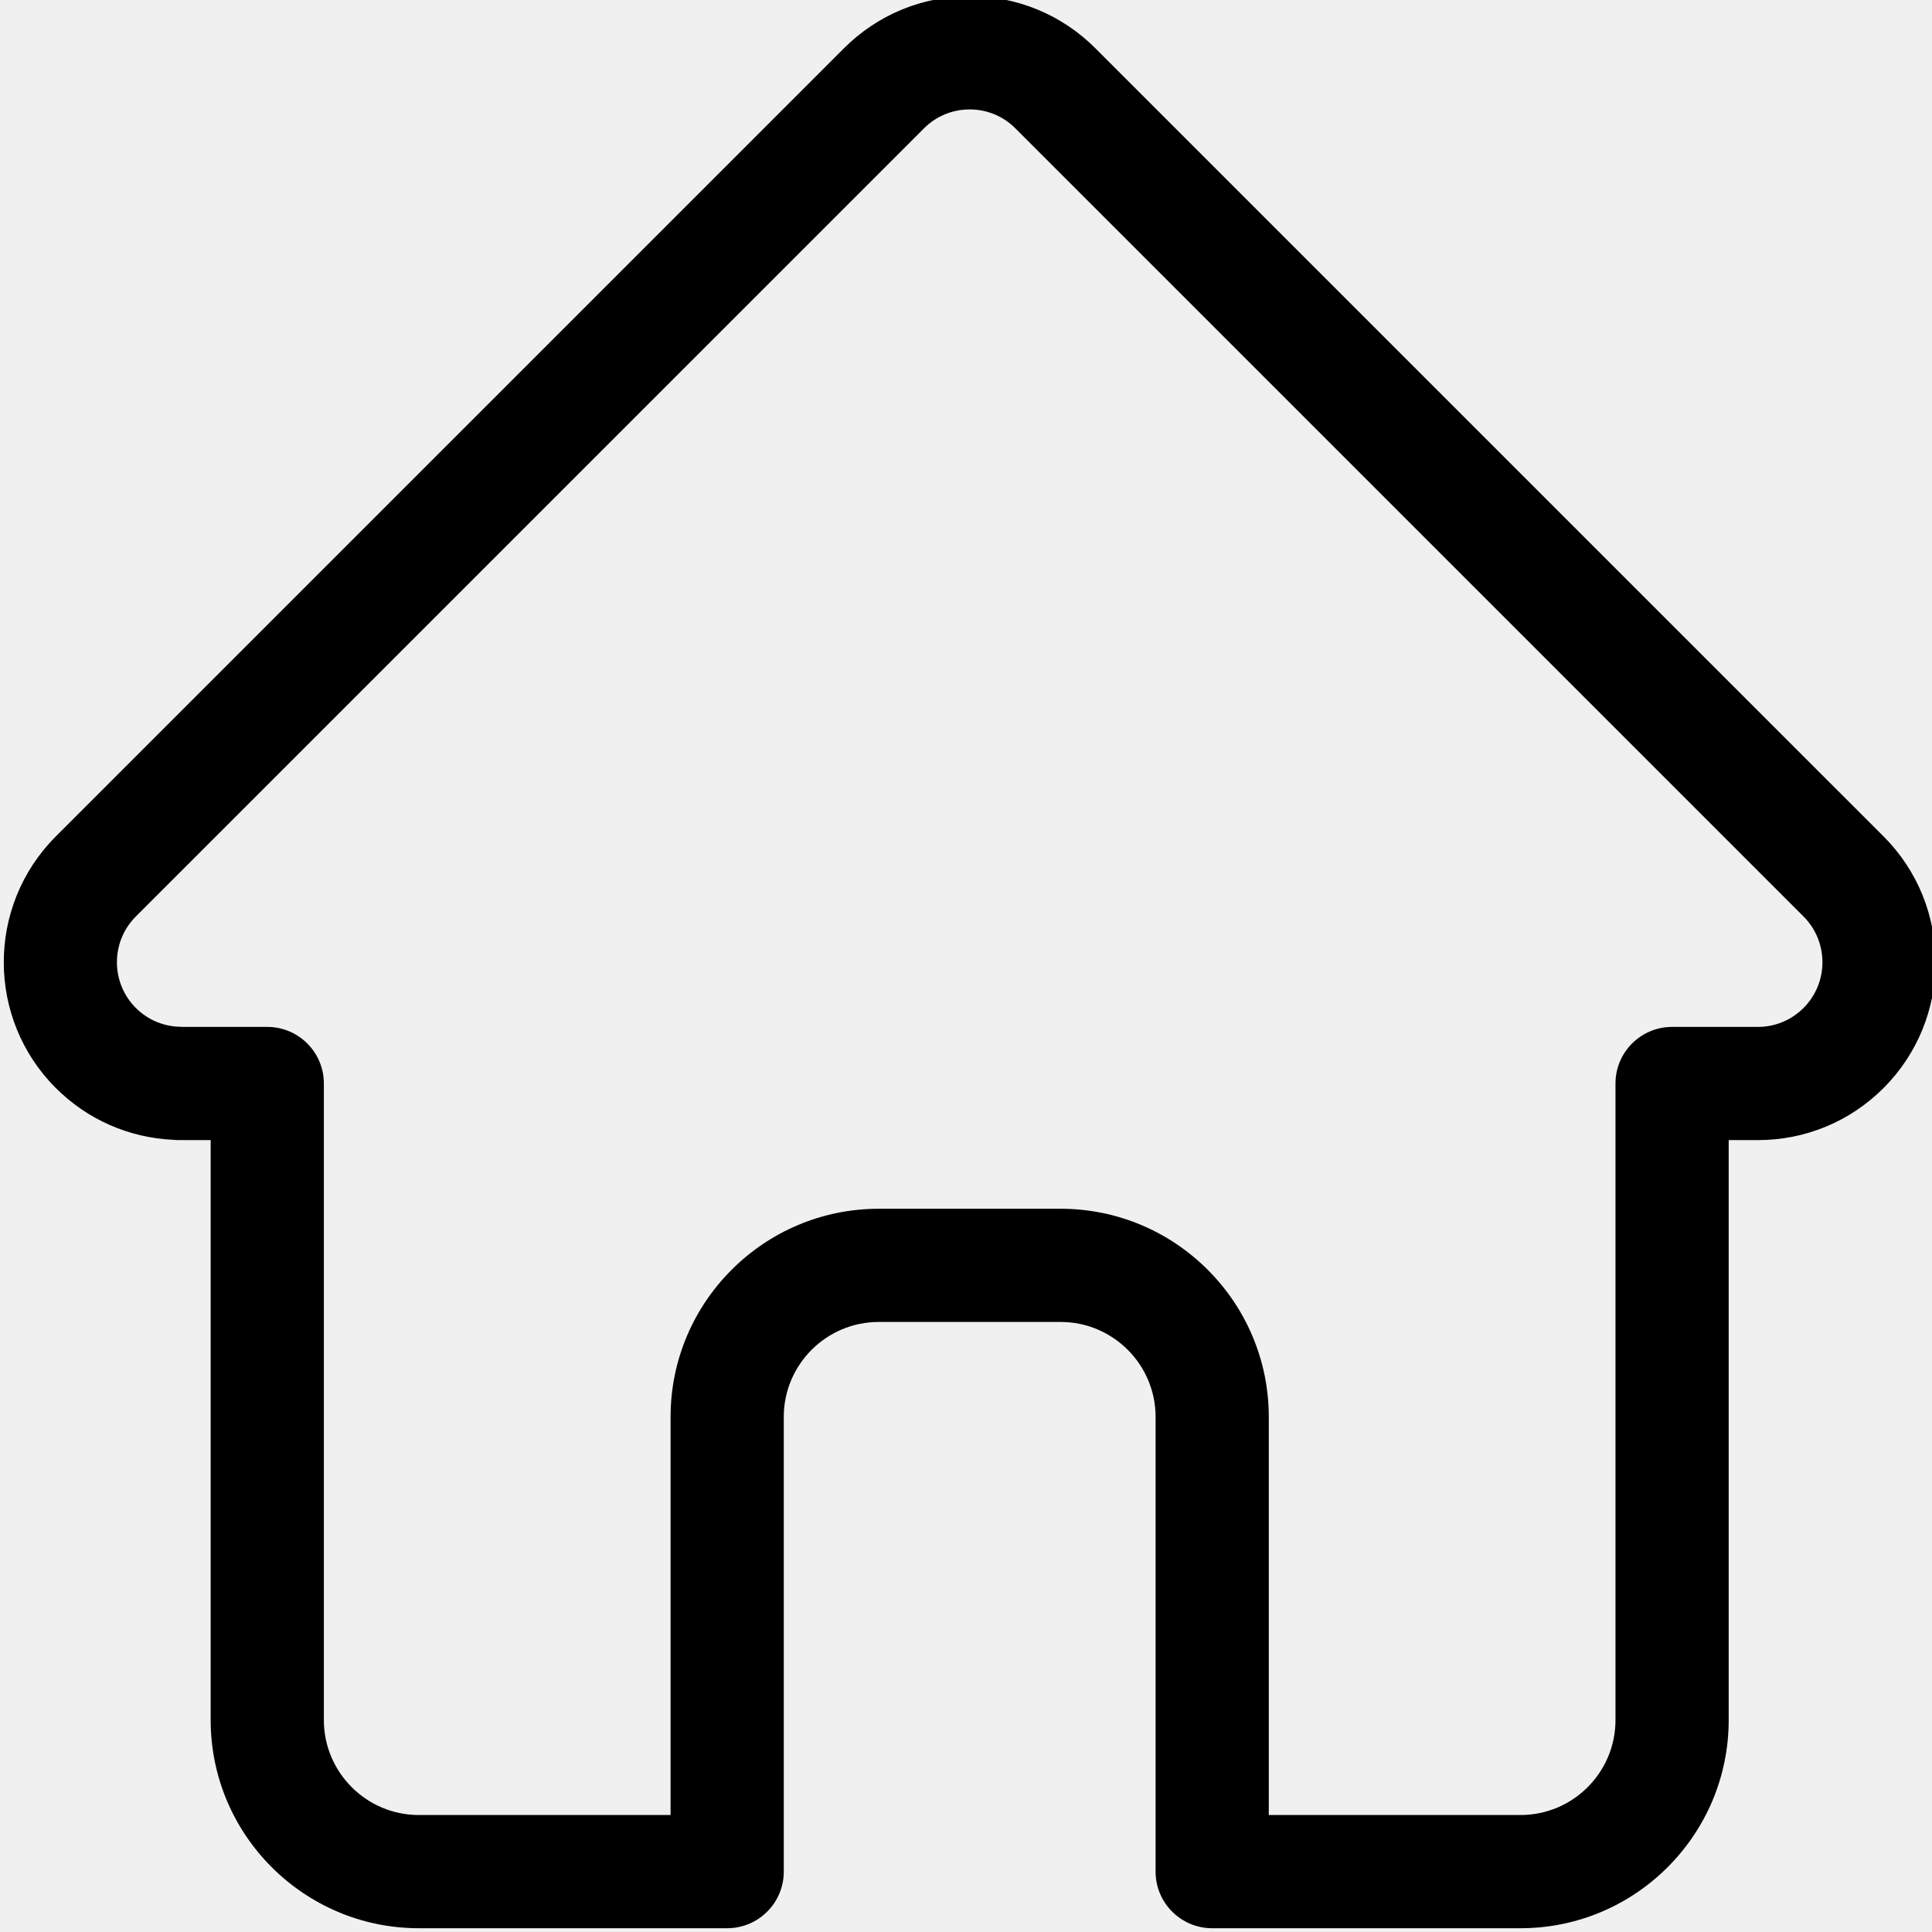
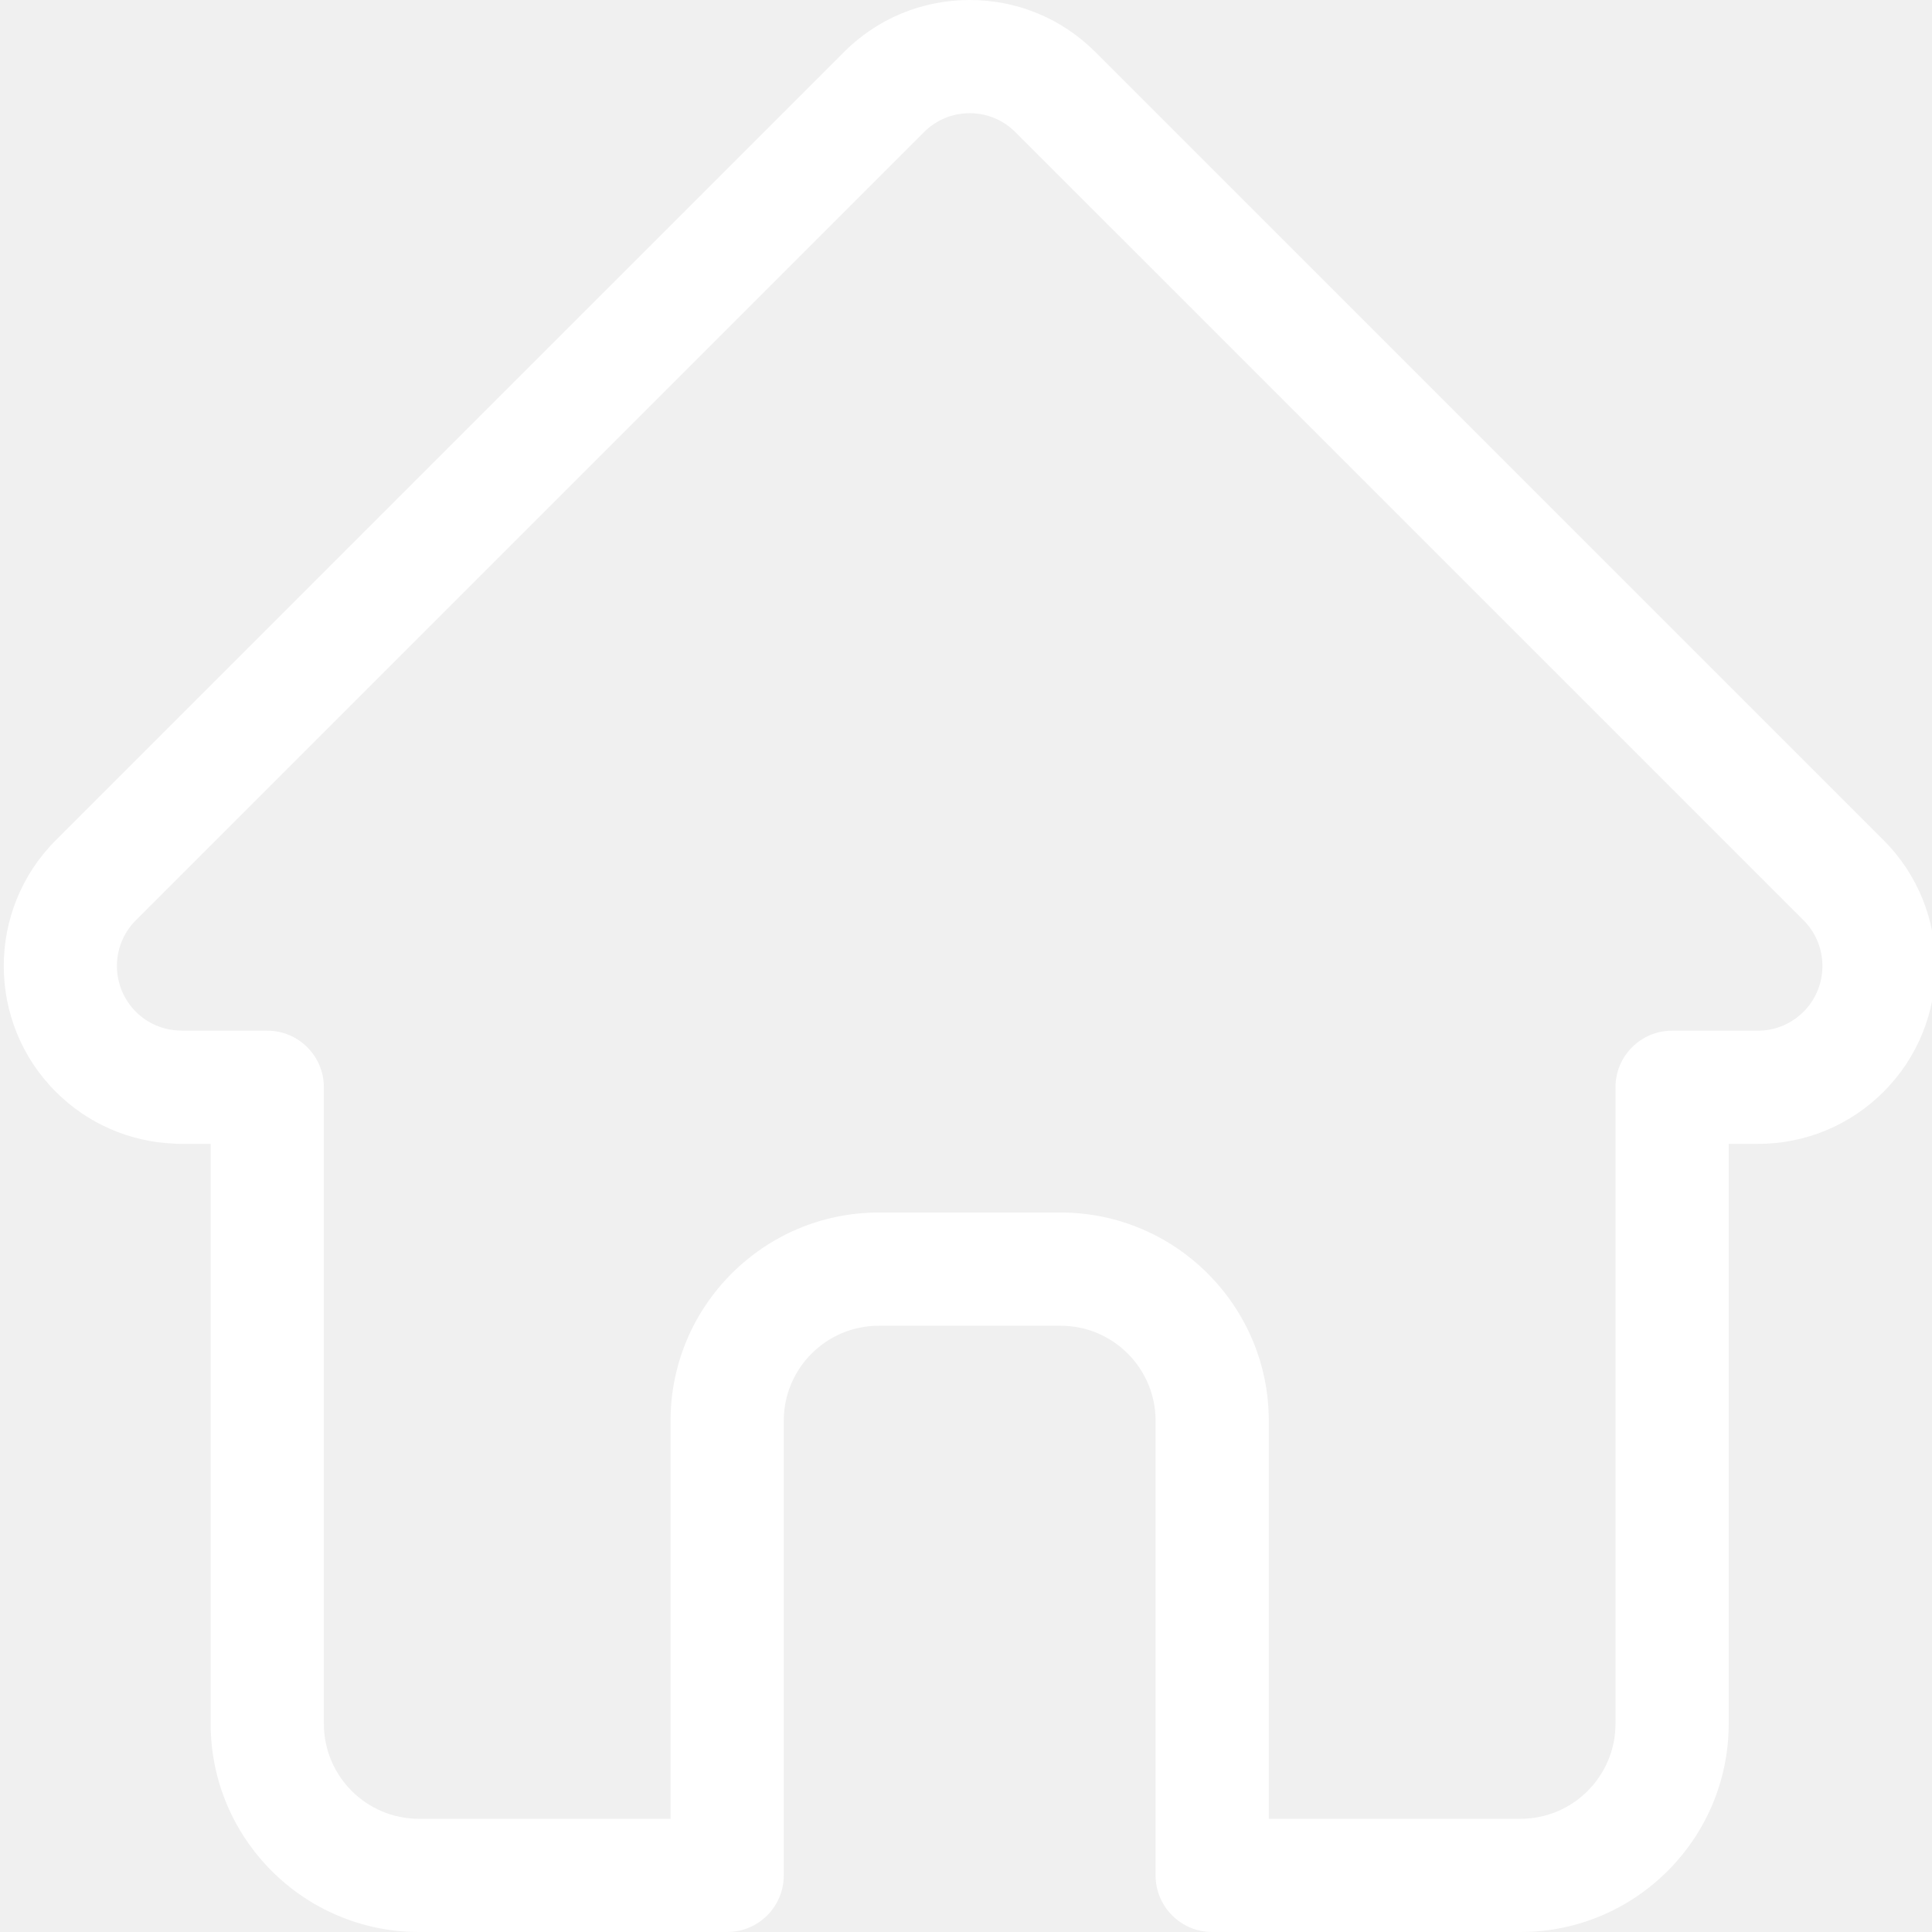
- <svg xmlns="http://www.w3.org/2000/svg" height="511pt" viewBox="0 1 511 511.999" width="511pt">
-   <path d="m498.699 222.695c-.016-.012-.027-.027-.039-.039l-208.855-208.848c-8.902-8.906-20.738-13.809-33.328-13.809-12.59 0-24.426 4.902-33.332 13.809l-208.746 208.742c-.07.07-.145.145-.211.215-18.281 18.387-18.25 48.219.09 66.559 8.379 8.383 19.441 13.234 31.273 13.746.484.047.969.07 1.457.07h8.32v153.695c0 30.418 24.75 55.164 55.168 55.164h81.711c8.285 0 15-6.719 15-15v-120.5c0-13.879 11.293-25.168 25.172-25.168h48.195c13.879 0 25.168 11.289 25.168 25.168v120.5c0 8.281 6.715 15 15 15h81.711c30.422 0 55.168-24.746 55.168-55.164v-153.695h7.719c12.586 0 24.422-4.902 33.332-13.812 18.359-18.367 18.367-48.254.027-66.633zm-21.242 45.422c-3.238 3.238-7.543 5.023-12.117 5.023h-22.719c-8.285 0-15 6.715-15 15v168.695c0 13.875-11.289 25.164-25.168 25.164h-66.711v-105.5c0-30.418-24.746-55.168-55.168-55.168h-48.195c-30.422 0-55.172 24.75-55.172 55.168v105.5h-66.711c-13.875 0-25.168-11.289-25.168-25.164v-168.695c0-8.285-6.715-15-15-15h-22.328c-.234-.016-.465-.027-.703-.031-4.469-.078-8.66-1.852-11.801-4.996-6.68-6.68-6.68-17.551 0-24.234.004 0 .004-.004.008-.008l.012-.012 208.848-208.84c3.234-3.238 7.535-5.02 12.113-5.02 4.574 0 8.875 1.781 12.113 5.02l208.801 208.797c.031.031.066.062.098.094 6.645 6.691 6.633 17.539-.031 24.207zm0 0" />
+ <svg xmlns="http://www.w3.org/2000/svg" version="1.1" width="512" height="512" x="0" y="0" viewBox="0 0 511 511.999" style="enable-background:new 0 0 512 512" xml:space="preserve" class="">
+   <g>
+     <path d="m498.699 222.695c-.016-.012-.027-.027-.039-.039l-208.855-208.848c-8.902-8.906-20.738-13.809-33.328-13.809-12.59 0-24.426 4.902-33.332 13.809l-208.746 208.742c-.07.07-.145.145-.211.215-18.281 18.387-18.25 48.219.09 66.559 8.379 8.383 19.441 13.234 31.273 13.746.484.047.969.07 1.457.07h8.32v153.695c0 30.418 24.75 55.164 55.168 55.164h81.711c8.285 0 15-6.719 15-15v-120.5c0-13.879 11.293-25.168 25.172-25.168h48.195c13.879 0 25.168 11.289 25.168 25.168v120.5c0 8.281 6.715 15 15 15h81.711c30.422 0 55.168-24.746 55.168-55.164v-153.695h7.719c12.586 0 24.422-4.902 33.332-13.812 18.359-18.367 18.367-48.254.027-66.633zm-21.242 45.422c-3.238 3.238-7.543 5.023-12.117 5.023h-22.719c-8.285 0-15 6.715-15 15v168.695c0 13.875-11.289 25.164-25.168 25.164h-66.711v-105.5c0-30.418-24.746-55.168-55.168-55.168h-48.195c-30.422 0-55.172 24.75-55.172 55.168v105.5h-66.711c-13.875 0-25.168-11.289-25.168-25.164v-168.695c0-8.285-6.715-15-15-15h-22.328c-.234-.016-.465-.027-.703-.031-4.469-.078-8.66-1.852-11.801-4.996-6.68-6.68-6.68-17.551 0-24.234.004 0 .004-.004.008-.008l.012-.012 208.848-208.84c3.234-3.238 7.535-5.02 12.113-5.02 4.574 0 8.875 1.781 12.113 5.02l208.801 208.797c.031.031.066.062.098.094 6.645 6.691 6.633 17.539-.031 24.207zm0 0" fill="#ffffff" data-original="#000000" style="" class="" />
+   </g>
</svg>
